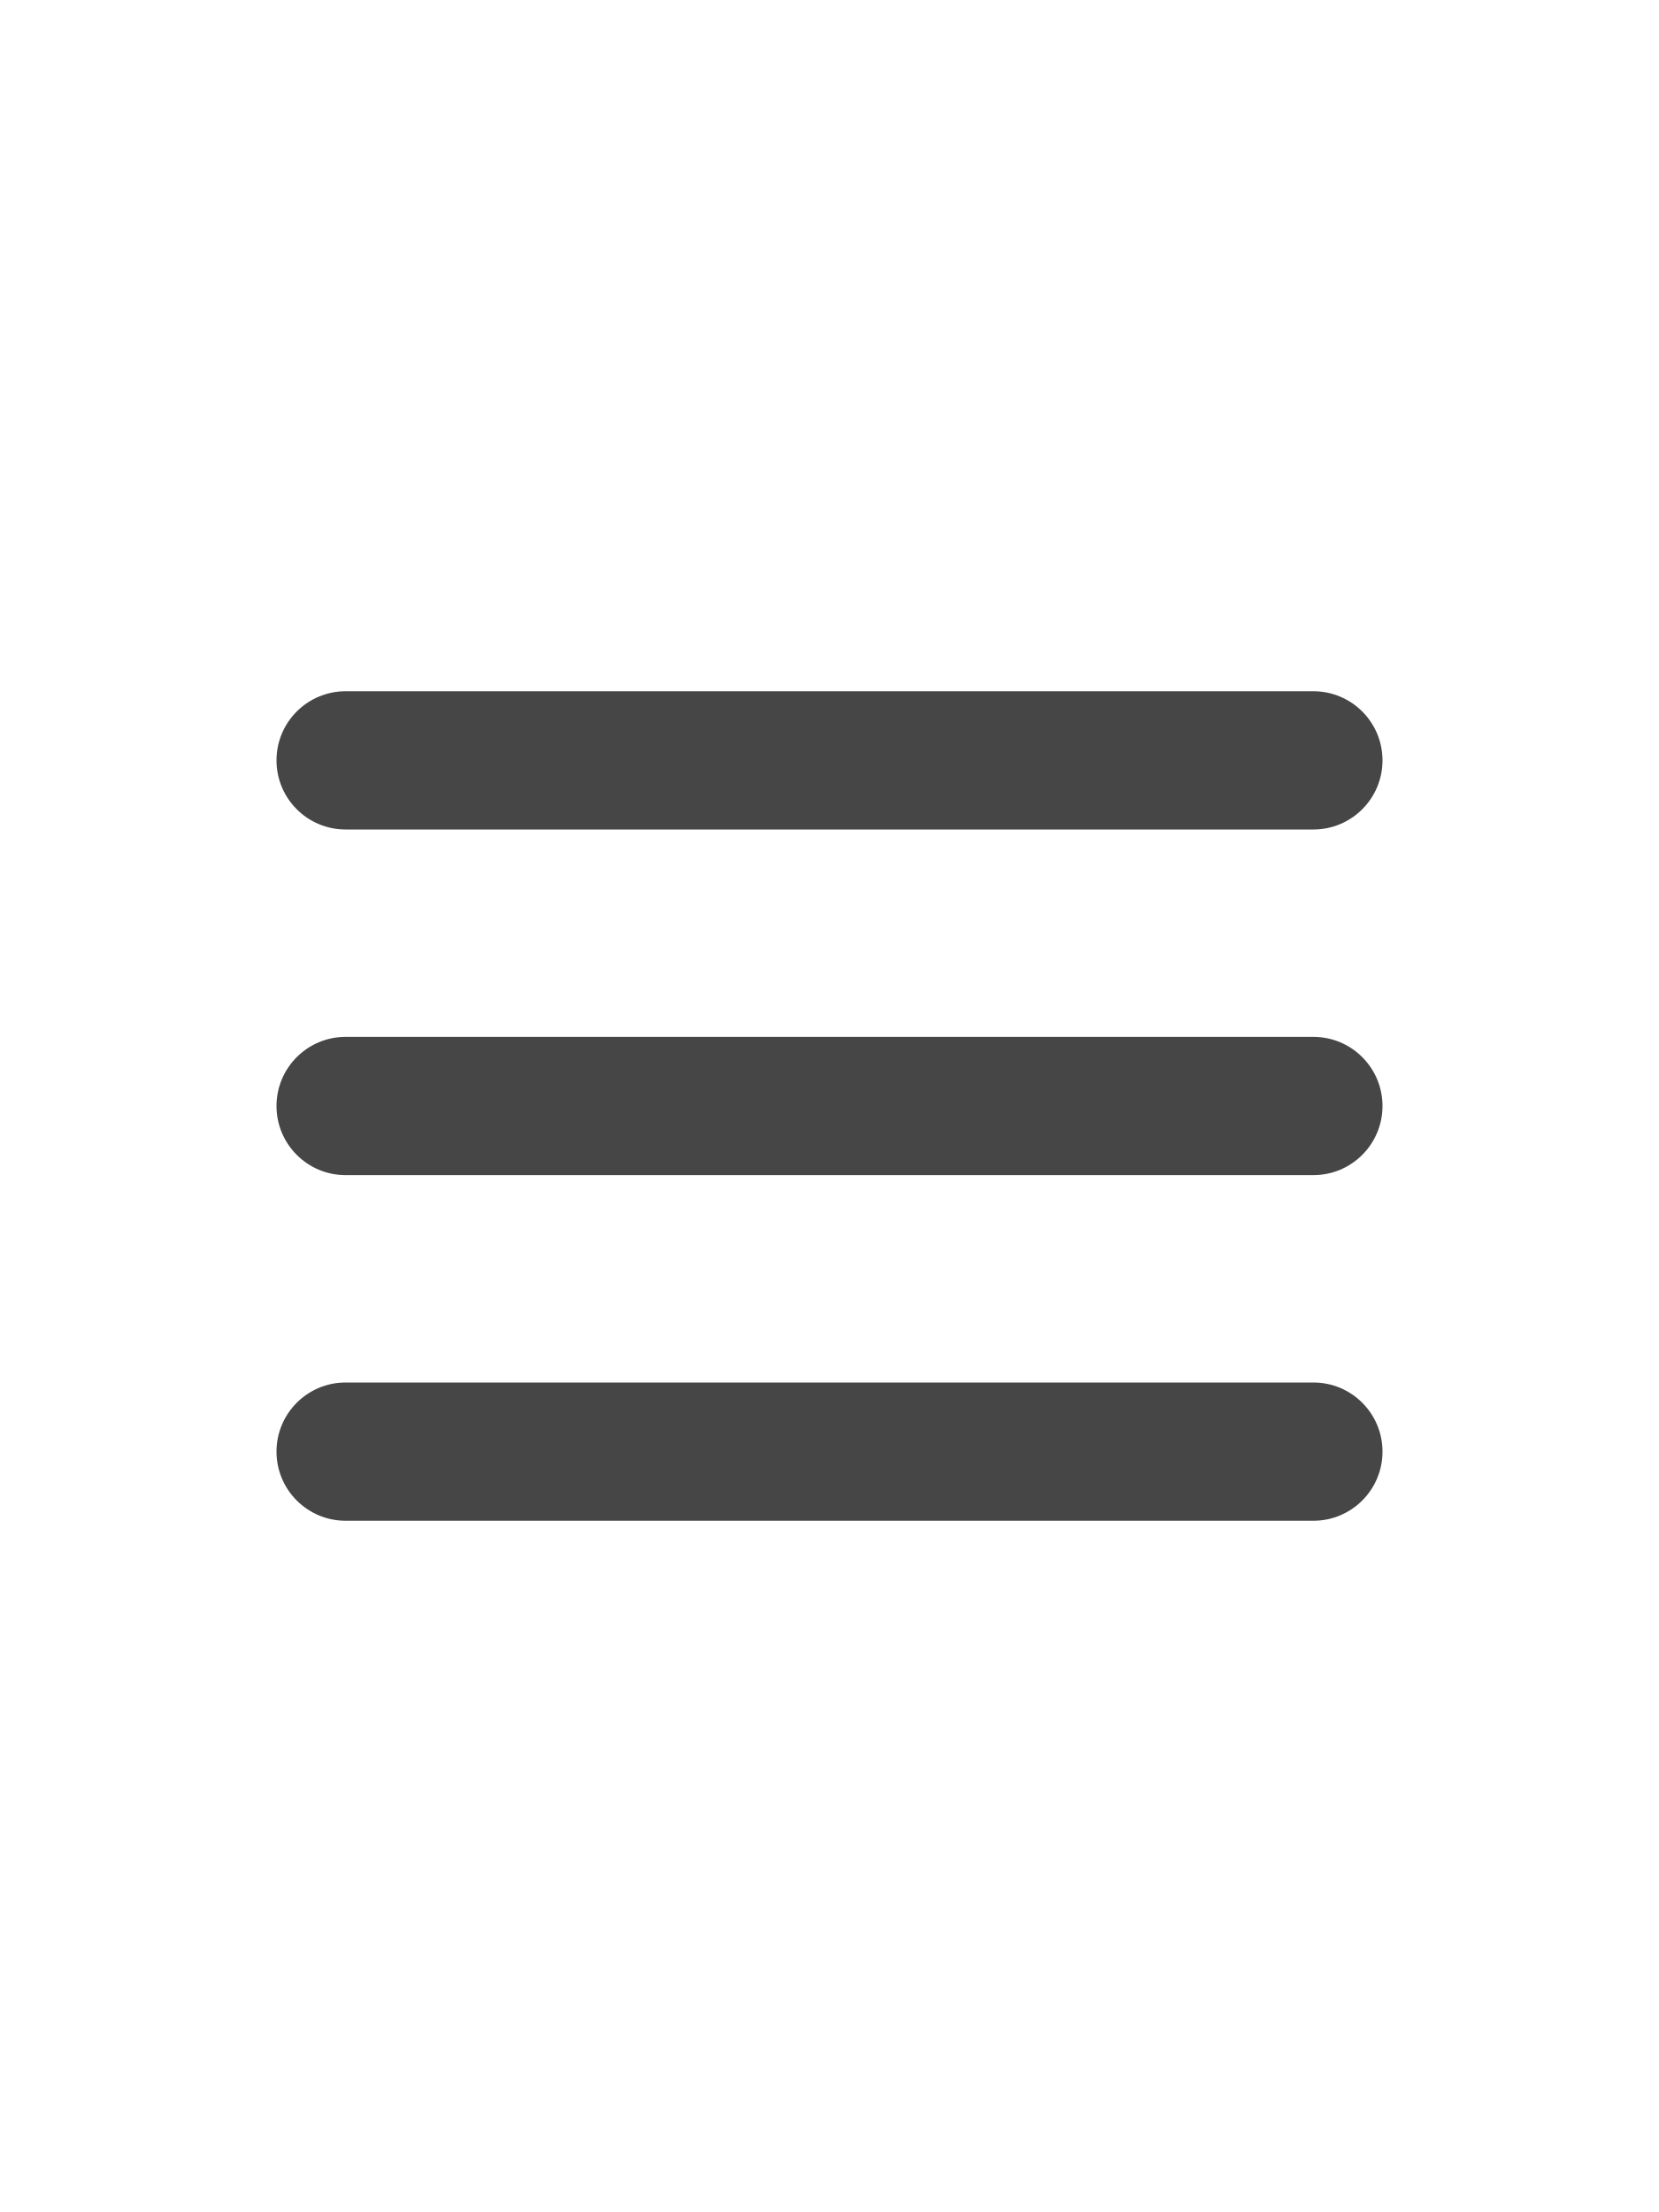
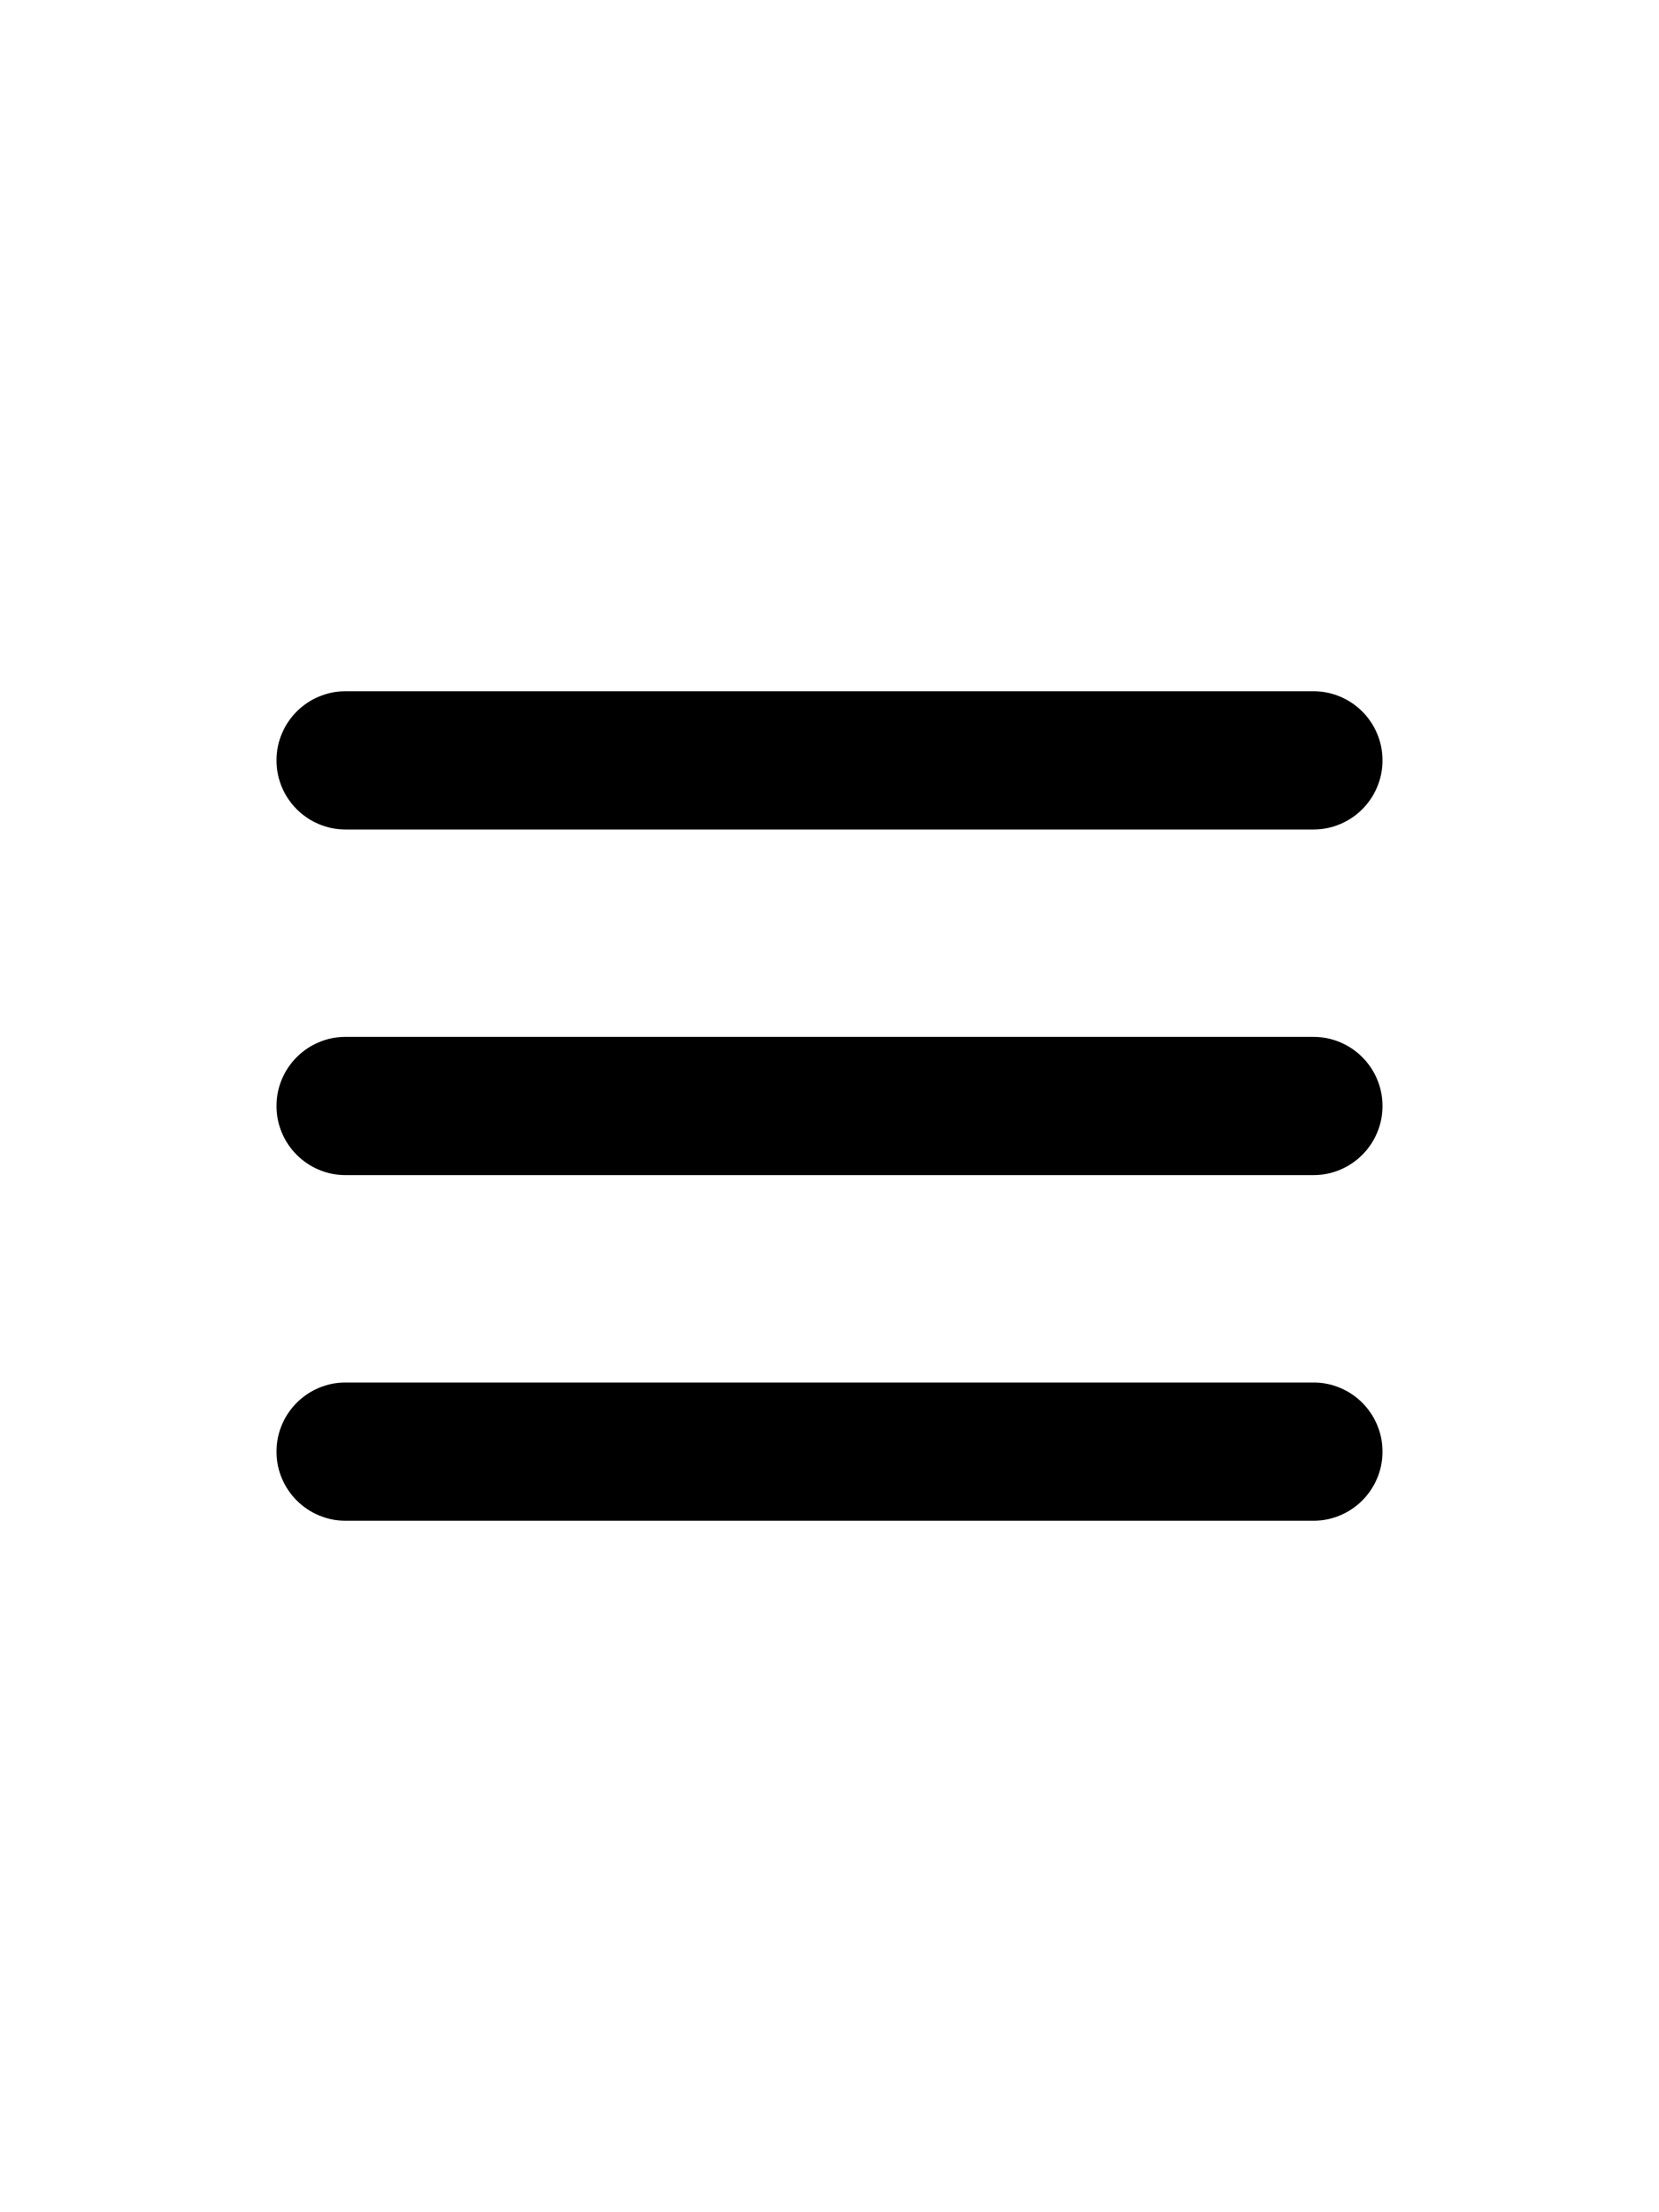
<svg xmlns="http://www.w3.org/2000/svg" viewBox="0 0 24 24" width="15" height="20">
-   <path d="M19,8H5A1,1,0,0,1,5,6H19a1,1,0,0,1,0,2Z" fill="#464646" />
-   <path d="M19,13H5a1,1,0,0,1,0-2H19a1,1,0,0,1,0,2Z" fill="#464646" />
-   <path d="M19,18H5a1,1,0,0,1,0-2H19a1,1,0,0,1,0,2Z" fill="#464646" />
+   <path d="M19,8H5A1,1,0,0,1,5,6H19a1,1,0,0,1,0,2Z" fill="#00000" />
+   <path d="M19,13H5a1,1,0,0,1,0-2H19a1,1,0,0,1,0,2Z" fill="#00000" />
+   <path d="M19,18H5a1,1,0,0,1,0-2H19a1,1,0,0,1,0,2Z" fill="#00000" />
</svg>
